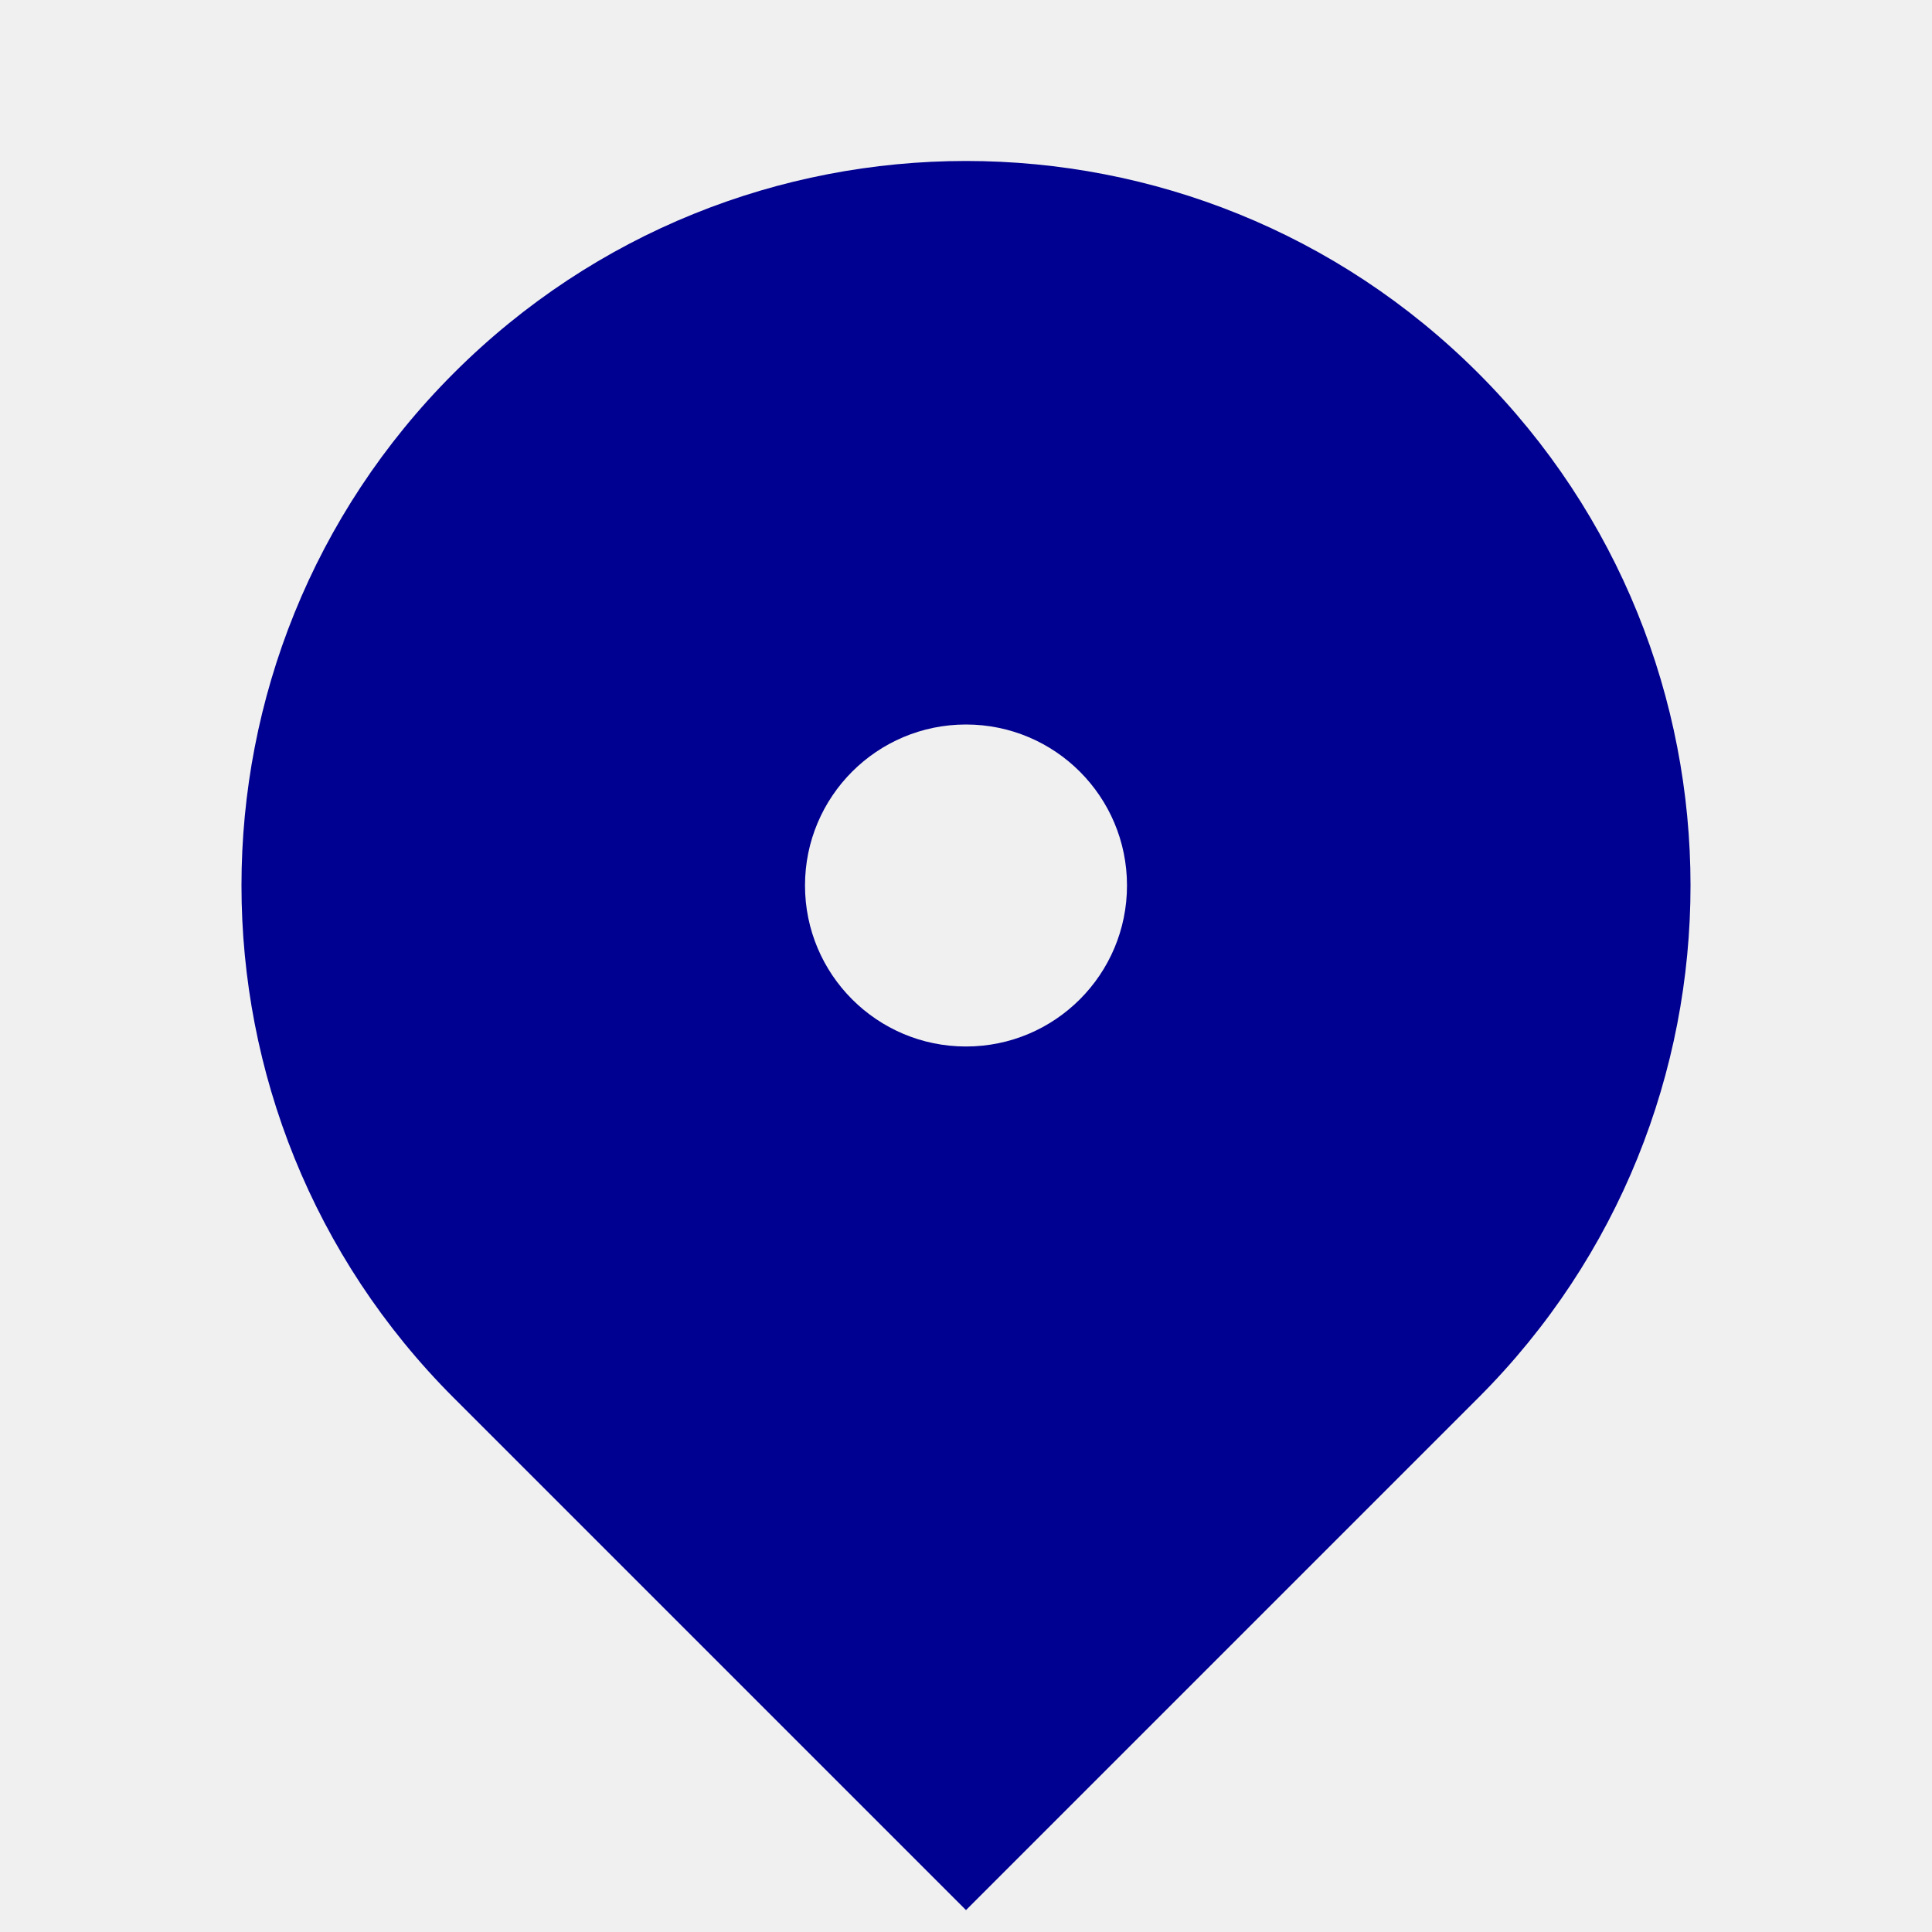
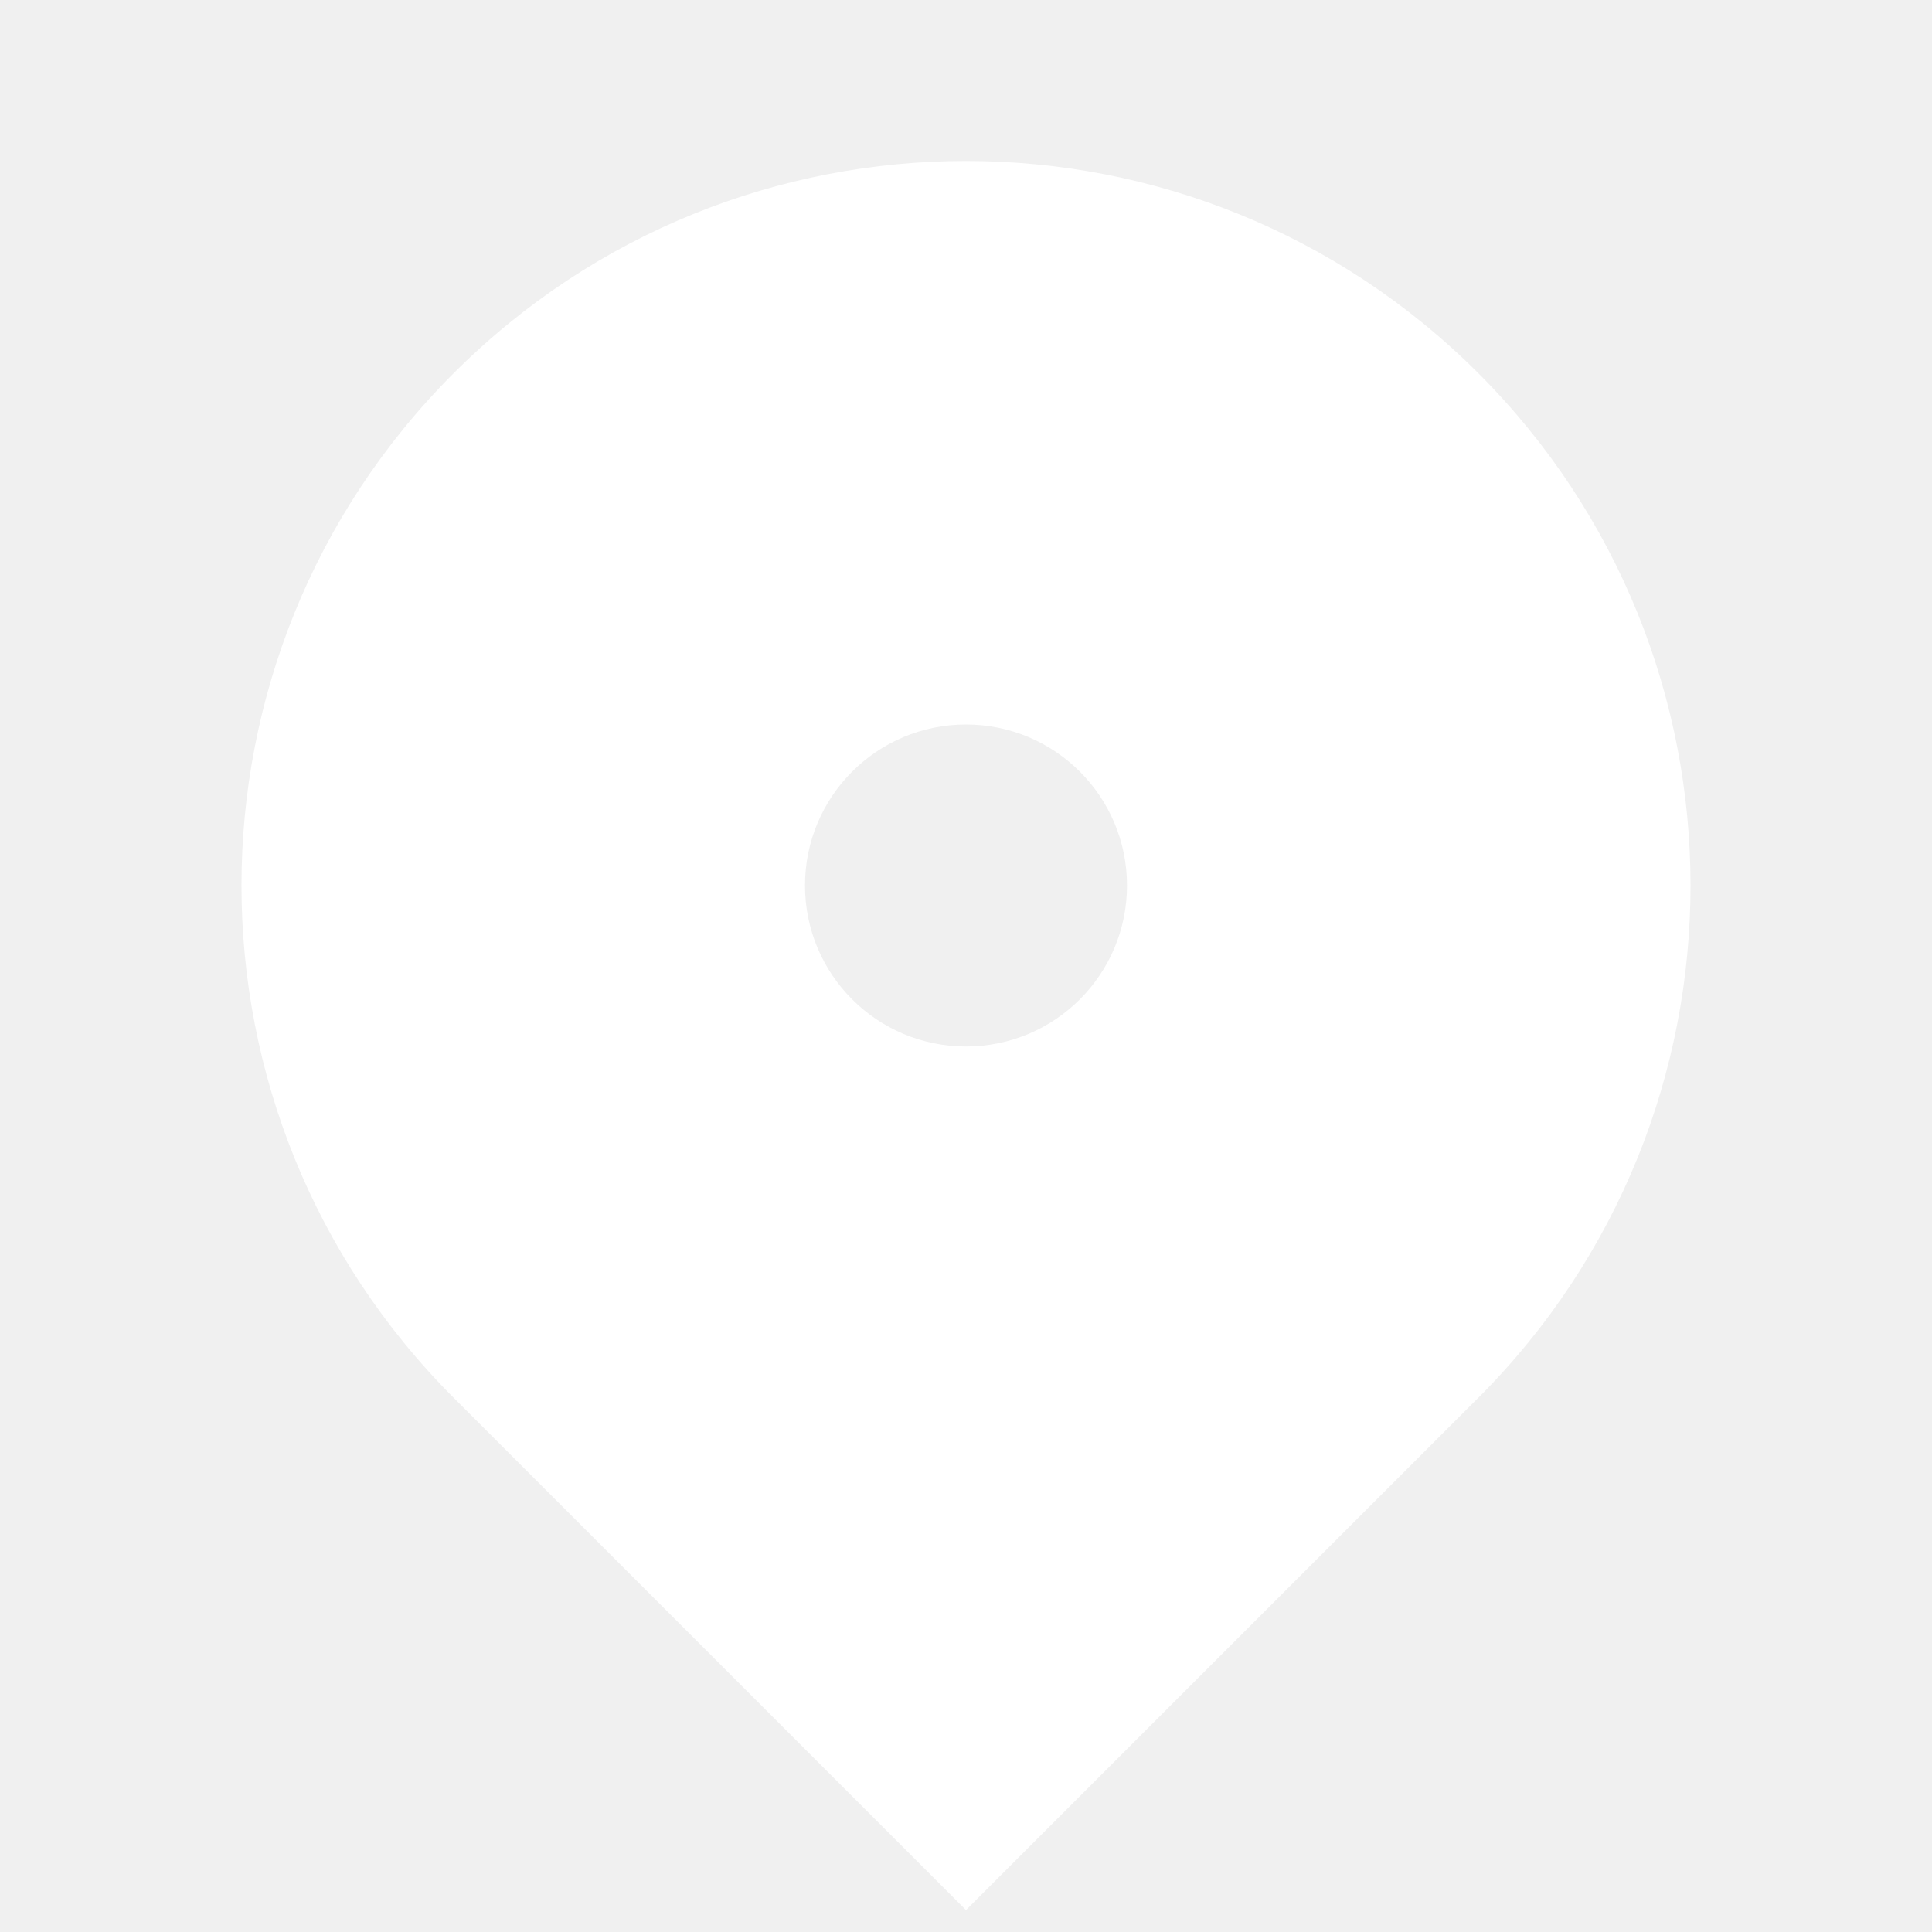
- <svg xmlns="http://www.w3.org/2000/svg" viewBox="0 0 24 24" fill="#000091">
+ <svg xmlns="http://www.w3.org/2000/svg" viewBox="0 0 24 24" width="40" height="40" fill="#ffffff">
  <path d="M18.364 17.364L12 23.728L5.636 17.364C2.121 13.849 2.121 8.151 5.636 4.636C9.151 1.121 14.849 1.121 18.364 4.636C21.879 8.151 21.879 13.849 18.364 17.364ZM12 13C13.105 13 14 12.105 14 11C14 9.895 13.105 9 12 9C10.895 9 10 9.895 10 11C10 12.105 10.895 13 12 13Z" />
</svg>
